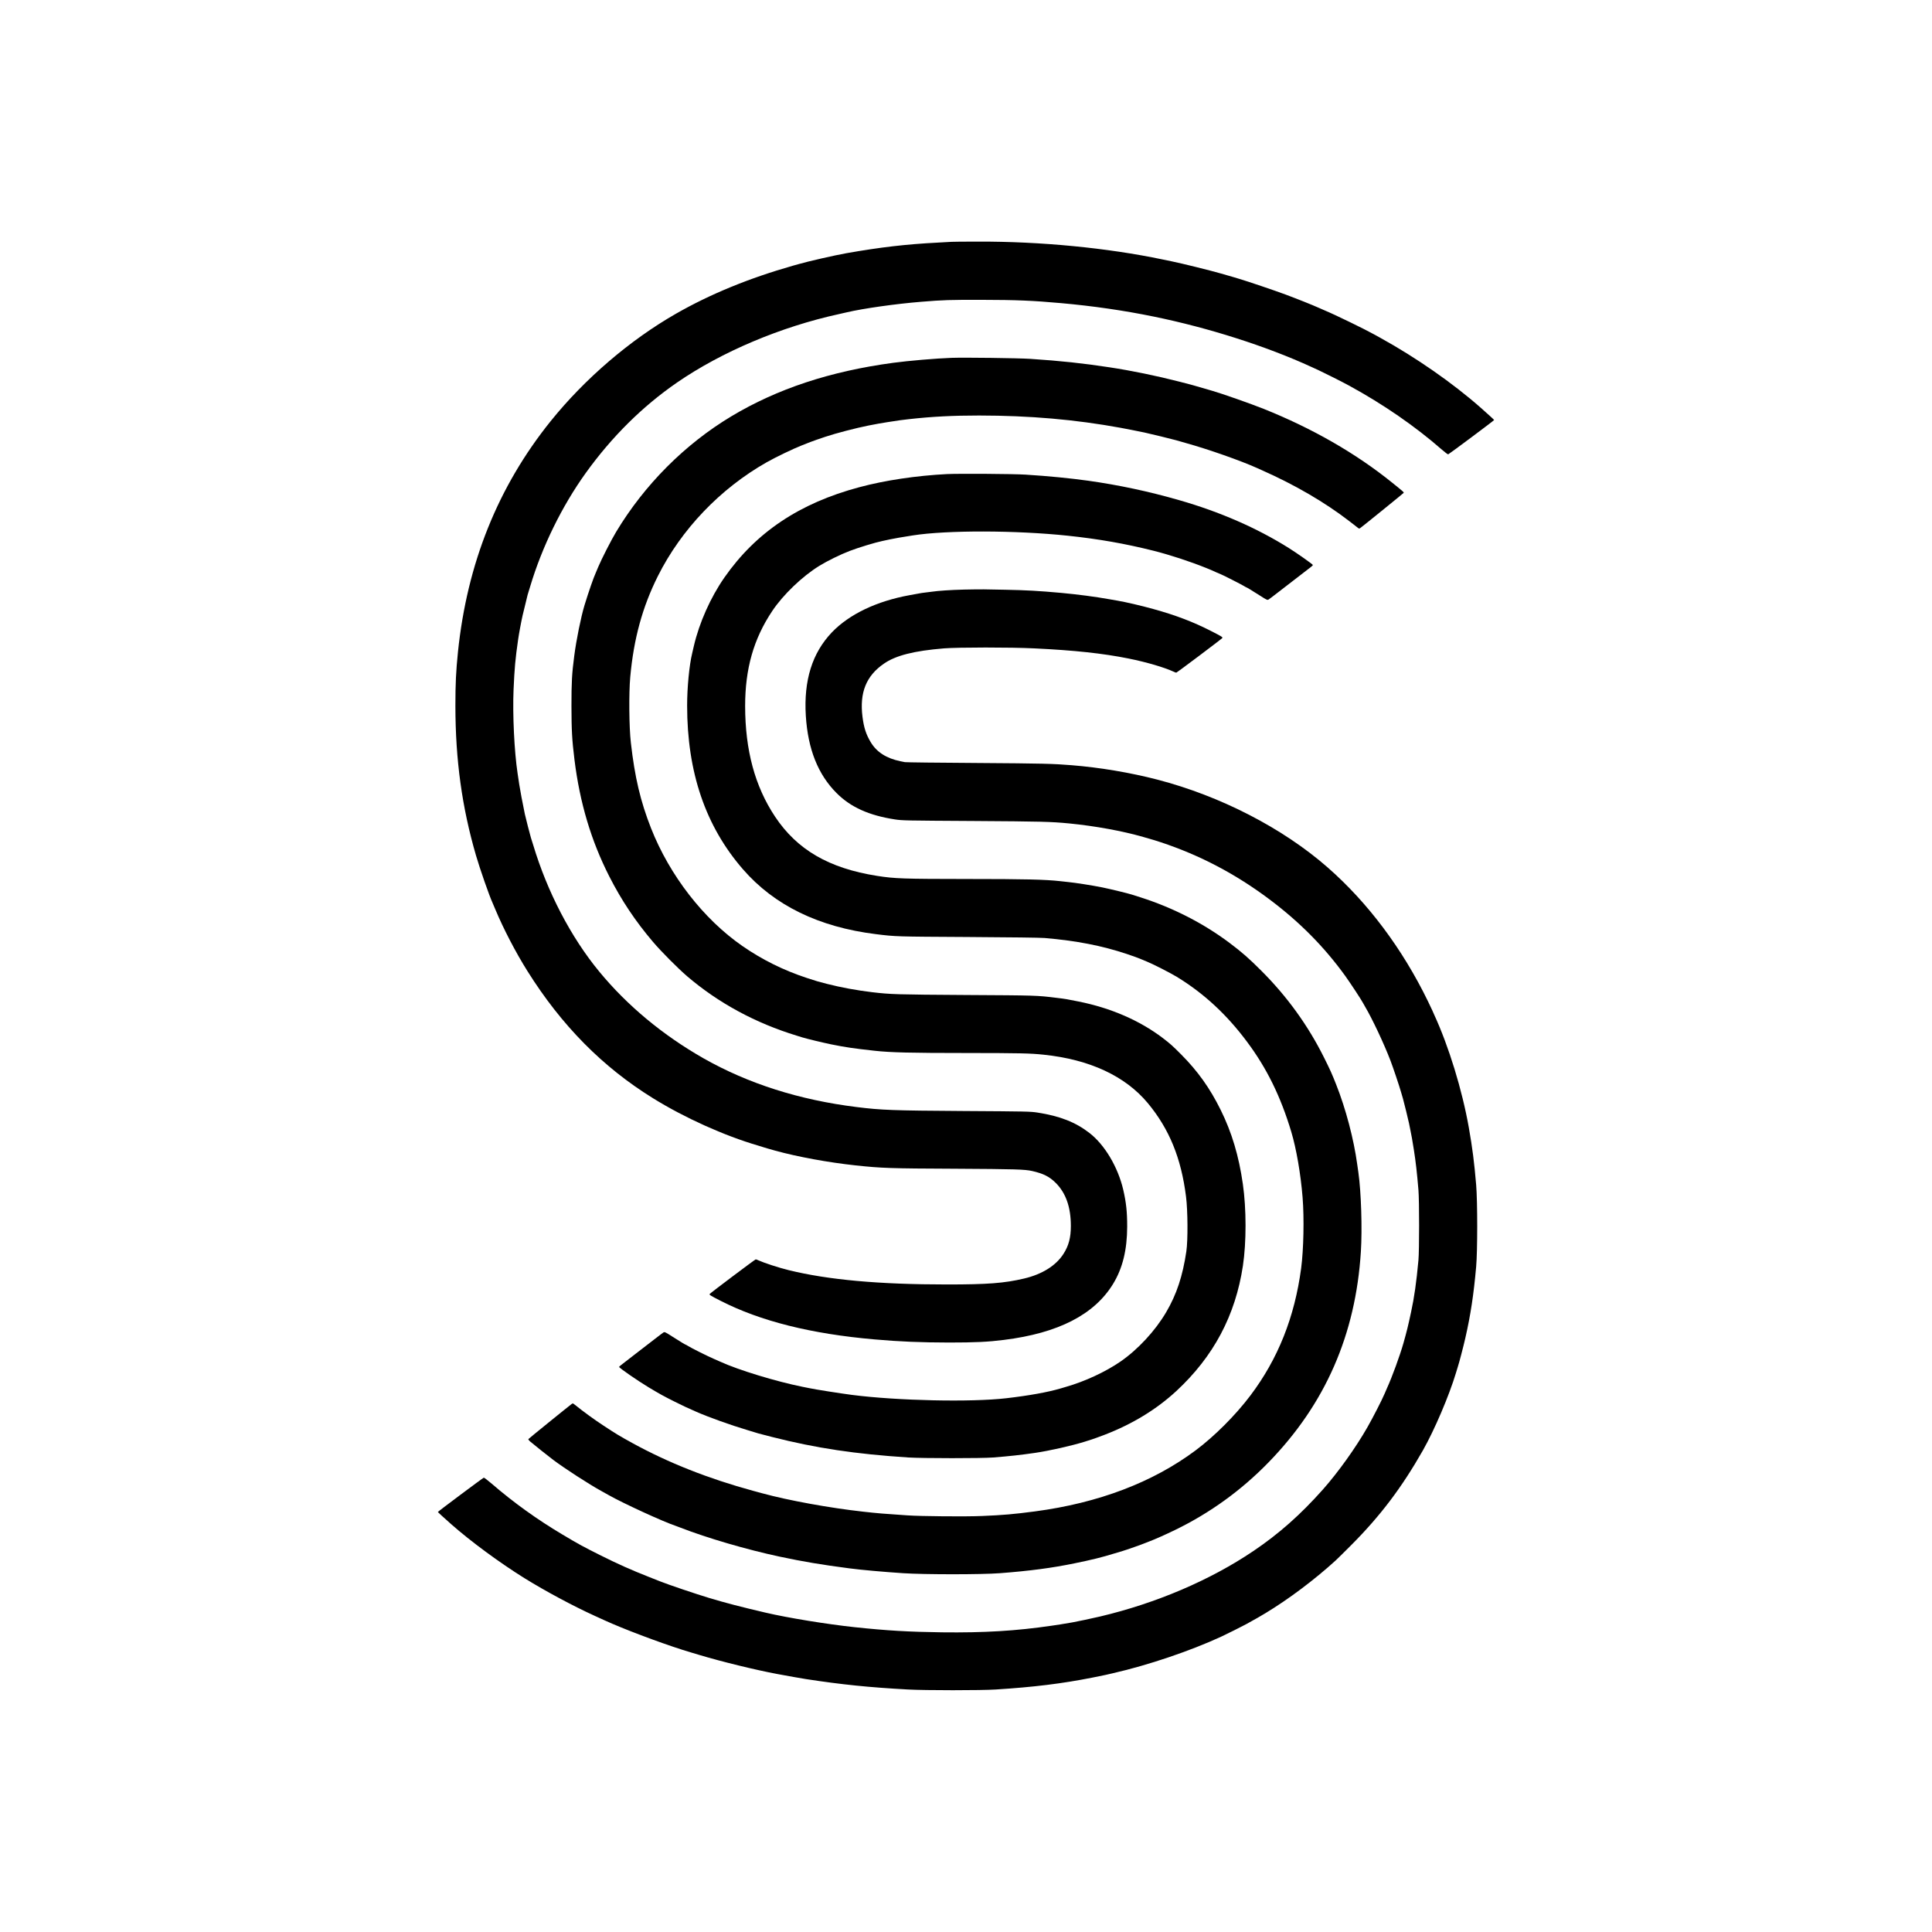
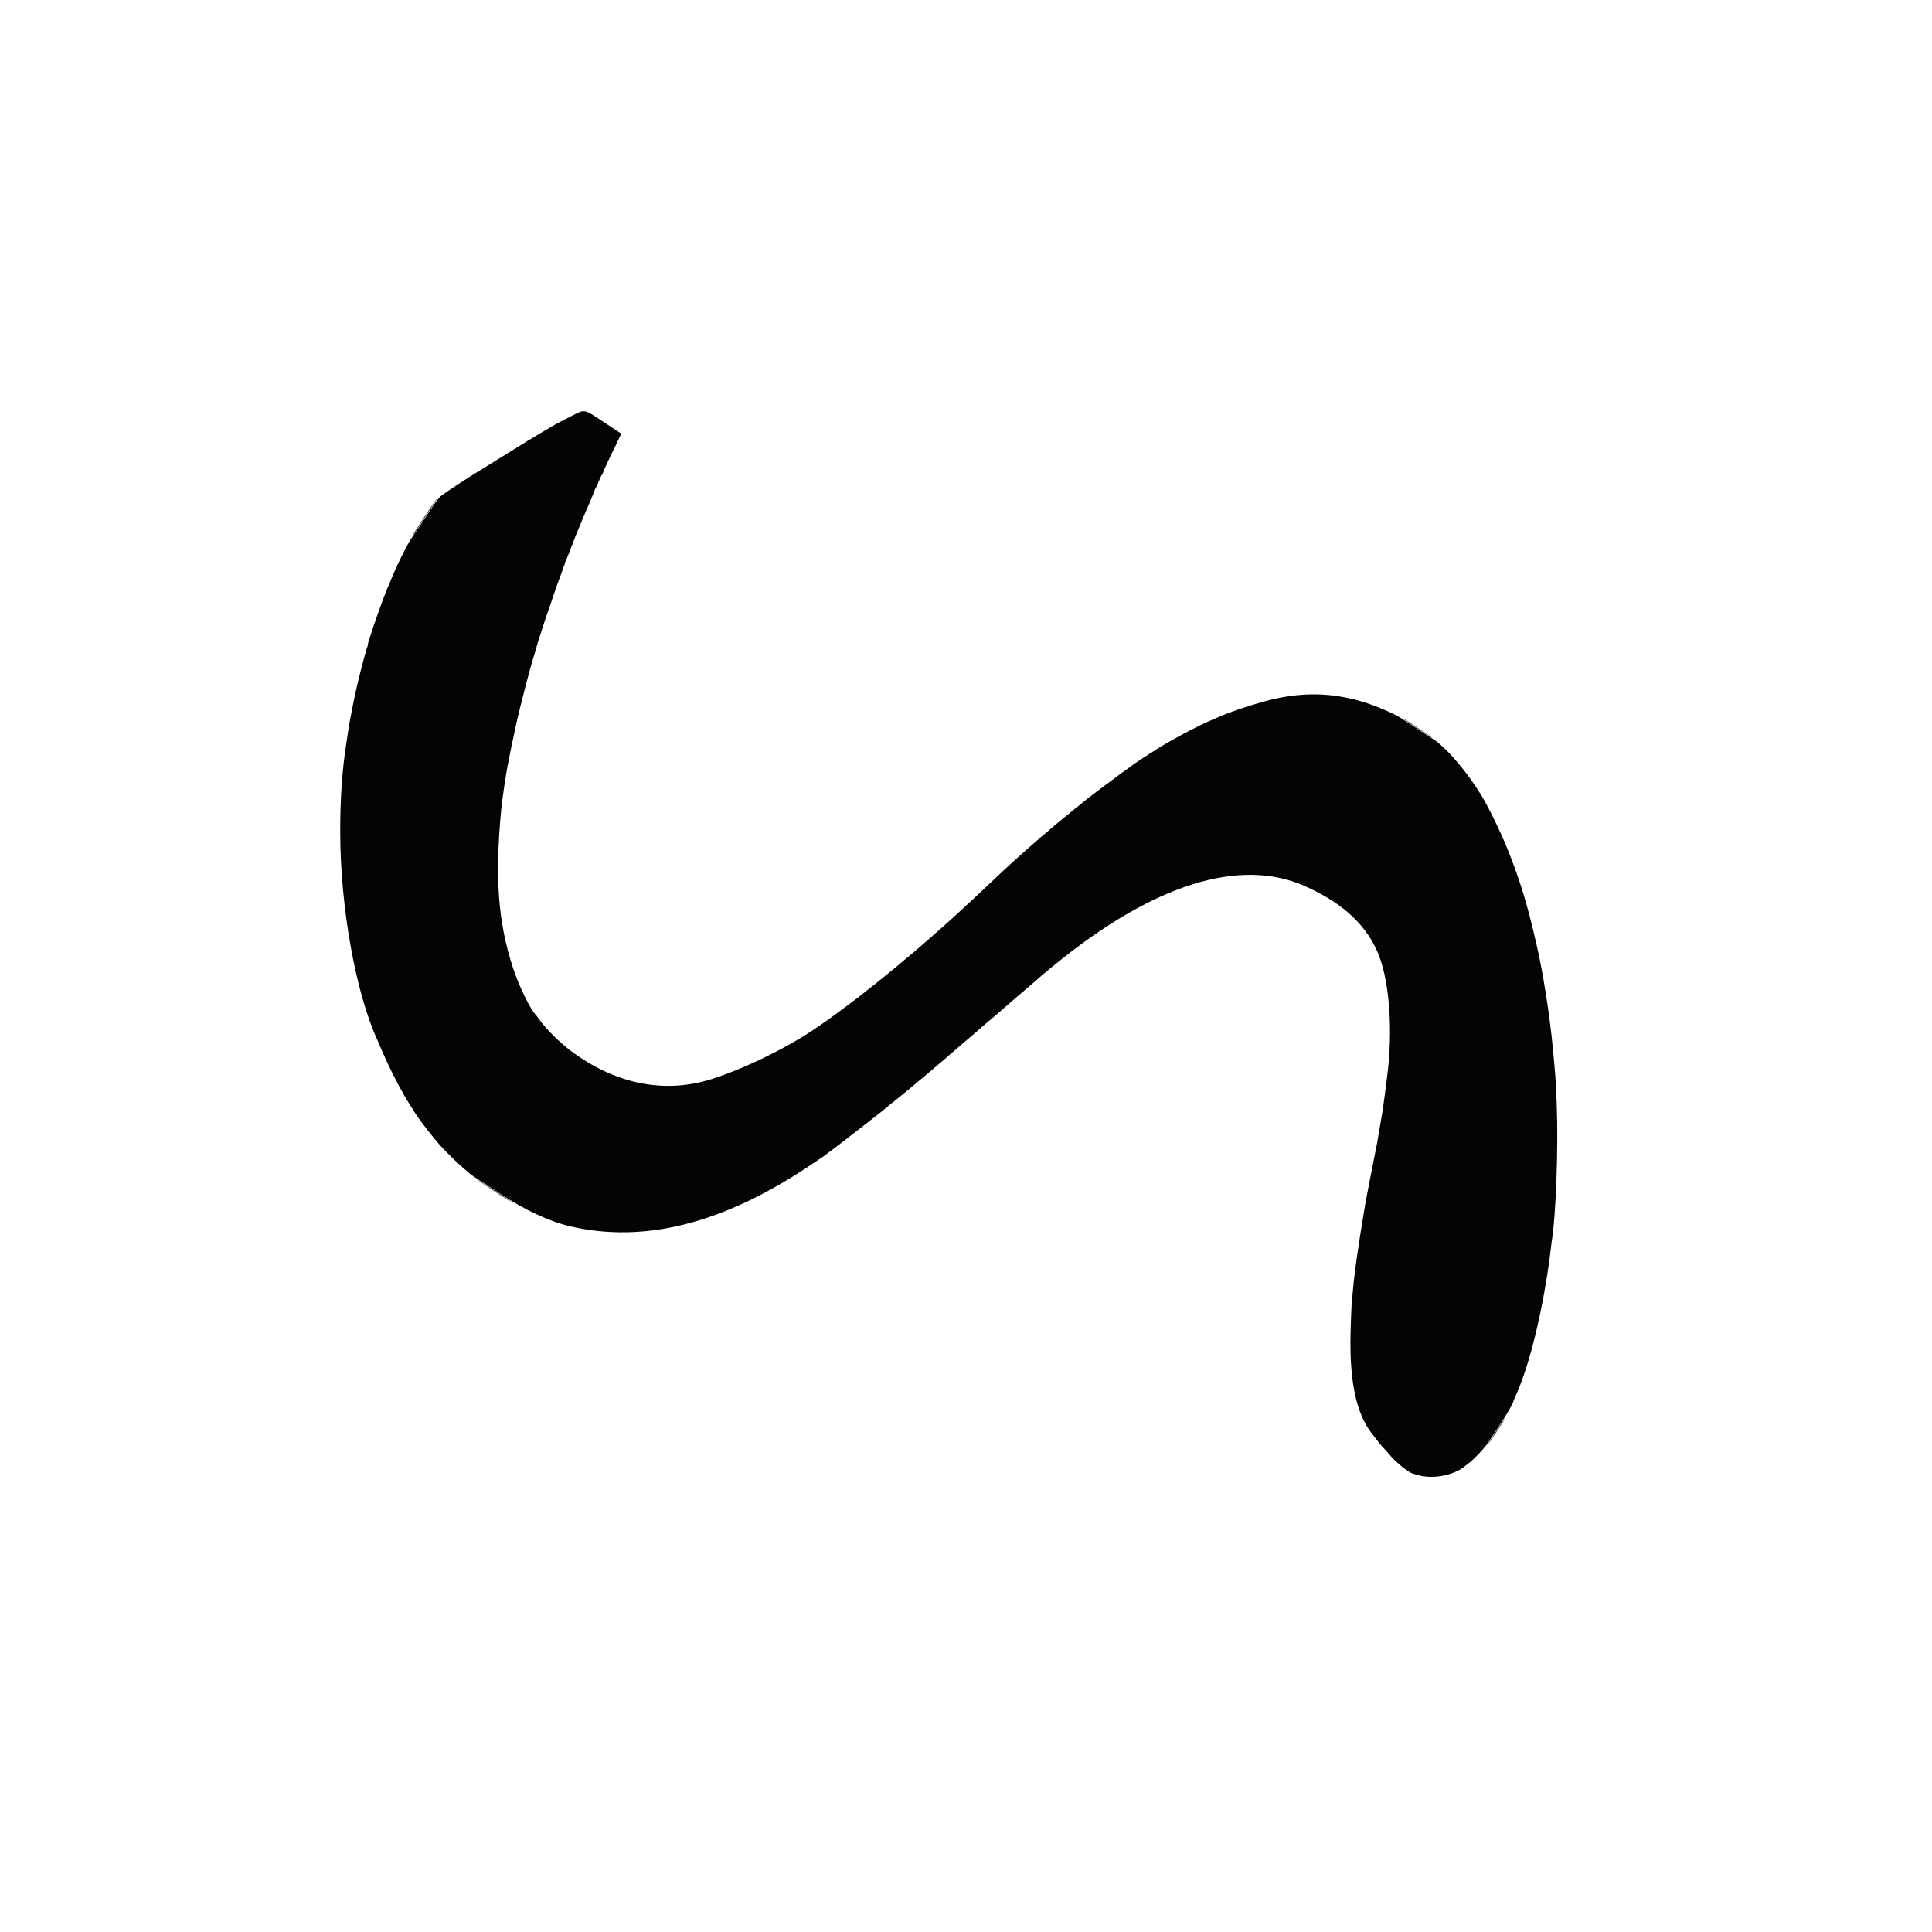
- <svg xmlns="http://www.w3.org/2000/svg" version="1.0" width="3464pt" height="3464pt" viewBox="0 0 3464 3464" preserveAspectRatio="xMidYMid meet">
-   <g transform="translate(0,3464) scale(0.1,-0.1)" fill="#000000" stroke="none">
-     <path d="M17060 30304 c-14 -1 -126 -8 -250 -14 -564 -29 -1022 -82 -1635 -190 -195 -34 -695 -148 -855 -195 -25 -7 -70 -20 -100 -28 -791 -225 -1485 -510 -2099 -861 -827 -473 -1635 -1166 -2247 -1926 -946 -1175 -1499 -2552 -1663 -4140 -35 -342 -46 -565 -46 -965 1 -971 117 -1817 370 -2685 67 -231 240 -728 295 -845 5 -11 28 -65 51 -120 145 -347 365 -771 575 -1105 611 -975 1348 -1722 2254 -2282 567 -351 1273 -669 1880 -847 41 -13 86 -26 100 -31 22 -8 112 -33 210 -61 399 -110 954 -212 1440 -264 468 -50 621 -55 1785 -60 1074 -6 1252 -11 1382 -41 202 -46 310 -101 423 -214 181 -181 270 -435 270 -771 0 -209 -38 -353 -132 -500 -135 -212 -384 -367 -708 -443 -353 -83 -648 -106 -1381 -106 -1220 0 -2133 83 -2839 257 -181 44 -442 130 -547 178 -17 8 -36 15 -43 15 -12 0 -815 -604 -826 -621 -9 -15 14 -29 196 -122 712 -364 1622 -593 2760 -692 451 -40 829 -55 1335 -56 467 0 702 11 985 47 973 121 1620 453 1957 1004 171 280 252 610 253 1028 0 266 -18 432 -71 662 -95 405 -331 803 -604 1015 -249 194 -532 305 -933 367 -131 20 -188 21 -1322 28 -1274 8 -1480 16 -1920 71 -1028 127 -1946 420 -2745 873 -732 417 -1369 946 -1871 1556 -508 616 -932 1430 -1184 2270 -17 58 -36 116 -41 130 -10 28 -96 364 -109 425 -46 224 -82 414 -100 530 -11 77 -25 167 -30 200 -59 390 -91 1055 -72 1502 17 382 31 546 82 898 14 100 57 330 80 430 32 136 83 345 90 370 6 17 26 84 46 150 213 713 569 1439 996 2034 469 652 1016 1194 1638 1623 800 551 1862 1000 2905 1227 55 12 118 26 140 32 295 69 882 152 1330 188 404 33 502 36 1090 35 621 -1 907 -13 1420 -59 571 -51 1128 -132 1660 -241 988 -202 2027 -534 2828 -903 37 -17 97 -45 135 -62 106 -49 416 -205 537 -271 613 -334 1187 -730 1664 -1147 58 -51 110 -90 117 -87 20 8 824 608 823 615 0 5 -103 99 -242 222 -499 440 -1161 901 -1802 1254 -38 21 -86 47 -105 58 -162 91 -708 357 -890 432 -36 15 -83 35 -105 46 -104 47 -373 155 -590 236 -198 74 -692 241 -835 283 -41 12 -86 25 -100 30 -25 8 -56 17 -225 65 -210 60 -695 180 -890 220 -33 7 -105 22 -160 33 -993 208 -2191 324 -3310 320 -247 0 -461 -2 -475 -4z" />
-     <path d="M17060 28224 c-277 -10 -773 -52 -1045 -89 -1130 -152 -2079 -466 -2900 -958 -835 -501 -1558 -1226 -2067 -2072 -87 -144 -264 -491 -322 -630 -20 -49 -41 -99 -46 -110 -38 -81 -124 -329 -201 -580 -62 -206 -146 -616 -183 -905 -42 -320 -50 -469 -50 -900 1 -440 10 -600 54 -961 96 -773 298 -1452 625 -2094 216 -425 468 -803 784 -1174 146 -172 449 -476 611 -615 562 -480 1225 -839 1965 -1065 39 -12 84 -26 100 -31 77 -24 362 -93 518 -125 256 -52 400 -73 782 -115 281 -31 643 -40 1640 -40 965 -1 1148 -5 1385 -30 828 -86 1466 -383 1871 -870 384 -464 597 -983 684 -1675 32 -249 35 -783 6 -980 -66 -444 -174 -772 -362 -1092 -196 -334 -506 -669 -819 -885 -267 -184 -634 -355 -975 -453 -33 -9 -80 -23 -105 -31 -225 -66 -562 -127 -969 -174 -633 -73 -1945 -45 -2766 60 -214 28 -653 97 -760 120 -22 4 -78 16 -125 25 -474 95 -1150 301 -1475 450 -16 7 -73 32 -125 55 -115 50 -396 191 -450 225 -22 14 -42 25 -45 25 -7 0 -93 52 -244 148 -121 78 -135 84 -155 72 -11 -7 -77 -56 -146 -110 -69 -53 -226 -175 -350 -270 -124 -95 -242 -187 -262 -203 -21 -16 -38 -32 -38 -35 1 -18 327 -244 526 -364 201 -121 270 -159 474 -261 160 -80 191 -94 385 -180 218 -96 620 -240 910 -326 94 -28 184 -56 200 -61 17 -5 130 -35 250 -65 788 -200 1489 -305 2440 -367 256 -16 1317 -17 1525 0 298 24 482 44 745 82 252 36 655 127 890 200 55 18 113 36 129 41 31 9 128 45 236 86 494 190 926 454 1280 781 669 620 1060 1355 1195 2247 63 422 63 1020 -1 1465 -72 505 -198 926 -398 1330 -193 390 -408 692 -709 995 -152 153 -197 193 -332 296 -413 313 -929 537 -1510 653 -214 43 -224 45 -390 65 -355 44 -359 44 -1625 51 -1253 8 -1348 11 -1680 50 -271 32 -561 85 -815 150 -153 39 -184 48 -360 106 -417 137 -802 328 -1155 573 -697 483 -1303 1264 -1637 2111 -190 483 -292 914 -362 1535 -32 277 -37 887 -11 1175 62 687 219 1258 495 1810 420 839 1118 1569 1952 2042 163 92 474 242 628 302 66 26 136 53 155 61 39 15 171 62 266 93 186 63 557 159 774 202 183 35 202 39 335 60 226 35 257 40 395 55 413 46 785 65 1255 65 910 -1 1719 -71 2540 -221 148 -28 230 -44 425 -84 94 -20 509 -121 570 -139 25 -8 97 -28 160 -46 408 -113 995 -319 1294 -454 17 -8 58 -26 91 -41 585 -260 1116 -569 1555 -907 63 -48 129 -100 147 -114 32 -26 33 -26 57 -8 88 67 766 617 772 626 8 12 1 18 -201 181 -656 530 -1436 977 -2310 1327 -228 91 -749 274 -910 320 -22 6 -60 17 -85 25 -245 72 -323 94 -510 141 -408 105 -865 199 -1255 258 -478 73 -878 116 -1425 152 -221 14 -1174 26 -1410 18z" />
-     <path d="M16980 26140 c-550 -28 -1114 -112 -1575 -236 -1071 -286 -1852 -809 -2417 -1619 -248 -356 -451 -811 -548 -1230 -11 -49 -25 -108 -30 -130 -52 -214 -90 -613 -90 -936 0 -1196 329 -2161 1000 -2934 563 -648 1360 -1037 2385 -1164 355 -44 356 -44 1640 -51 788 -5 1300 -11 1385 -18 571 -49 1025 -137 1475 -287 105 -35 226 -79 260 -95 11 -5 61 -26 110 -46 117 -49 405 -196 524 -268 482 -294 893 -673 1257 -1161 357 -477 605 -982 797 -1621 90 -301 168 -751 202 -1174 30 -371 18 -937 -26 -1270 -117 -878 -416 -1627 -910 -2281 -267 -354 -645 -732 -984 -985 -769 -573 -1740 -942 -2880 -1093 -370 -49 -576 -67 -944 -82 -290 -13 -1094 -6 -1341 11 -444 30 -519 36 -790 66 -606 67 -1345 202 -1810 329 -30 8 -107 29 -170 46 -796 217 -1515 501 -2155 852 -238 131 -289 161 -530 320 -173 114 -349 242 -512 373 -32 26 -33 26 -57 8 -88 -67 -766 -617 -772 -626 -4 -6 8 -23 27 -40 88 -74 324 -262 418 -333 205 -154 643 -438 866 -560 28 -16 84 -47 127 -71 267 -151 991 -483 1208 -554 14 -5 50 -18 80 -30 477 -186 1193 -395 1779 -520 430 -91 745 -144 1251 -210 211 -28 617 -64 965 -87 379 -25 1407 -25 1730 0 537 41 932 93 1340 177 306 62 495 109 715 177 63 19 131 39 150 45 57 16 356 121 395 139 11 5 50 20 87 34 88 32 300 127 458 204 624 303 1188 711 1675 1212 1017 1045 1561 2287 1655 3778 26 408 5 1071 -45 1421 -3 19 -12 82 -20 140 -62 456 -205 998 -378 1435 -77 195 -107 262 -220 488 -286 573 -662 1093 -1122 1552 -219 220 -355 338 -567 497 -468 352 -1015 632 -1593 817 -71 23 -143 45 -160 51 -75 24 -394 101 -530 129 -179 36 -486 84 -610 96 -33 3 -98 10 -145 16 -269 30 -631 39 -1660 39 -1153 1 -1308 6 -1625 56 -863 136 -1434 468 -1830 1064 -360 543 -534 1188 -535 1980 0 672 152 1205 486 1705 194 291 537 620 843 809 143 88 376 203 546 268 153 59 465 154 585 178 25 5 86 18 135 29 79 17 217 41 410 71 609 96 1853 93 2780 -5 558 -59 1027 -142 1535 -269 293 -74 655 -192 950 -311 73 -29 74 -30 183 -79 44 -20 81 -36 84 -36 9 0 363 -180 403 -205 22 -14 42 -25 45 -25 7 0 93 -52 244 -148 121 -78 135 -84 155 -72 11 7 77 56 146 110 69 53 226 175 350 270 124 95 242 187 263 203 20 16 37 32 37 36 0 12 -289 216 -435 307 -571 358 -1235 648 -1965 857 -543 156 -1076 270 -1630 348 -322 45 -722 84 -1120 109 -212 14 -1195 20 -1410 10z" />
-     <path d="M17285 24069 c-241 -6 -463 -21 -585 -39 -36 -5 -90 -12 -120 -15 -30 -3 -77 -10 -105 -16 -27 -5 -102 -18 -165 -30 -594 -108 -1083 -342 -1395 -667 -352 -369 -506 -859 -467 -1495 37 -597 218 -1053 552 -1387 253 -253 579 -400 1047 -472 132 -20 189 -21 1403 -28 1226 -8 1388 -12 1722 -44 465 -46 954 -135 1328 -243 186 -53 228 -66 315 -95 702 -233 1339 -568 1943 -1021 542 -406 984 -852 1361 -1374 92 -128 292 -432 321 -489 8 -16 24 -45 36 -64 125 -210 338 -661 456 -970 45 -118 155 -445 188 -560 12 -41 28 -95 35 -120 14 -45 99 -393 108 -440 3 -14 14 -70 25 -125 22 -106 32 -159 62 -350 34 -216 55 -400 82 -720 16 -189 16 -1088 0 -1260 -36 -393 -75 -668 -132 -930 -56 -261 -75 -338 -139 -565 -63 -219 -200 -596 -291 -795 -10 -22 -29 -68 -44 -102 -45 -108 -211 -432 -310 -605 -209 -366 -524 -806 -796 -1113 -404 -454 -792 -798 -1250 -1106 -772 -521 -1739 -934 -2745 -1172 -123 -30 -420 -92 -505 -107 -193 -33 -249 -42 -370 -59 -634 -93 -1211 -127 -1960 -118 -596 8 -991 31 -1565 92 -503 54 -1191 166 -1595 260 -446 104 -725 177 -1005 261 -255 77 -734 239 -885 299 -19 8 -111 44 -205 81 -322 127 -560 233 -875 391 -302 151 -383 195 -670 366 -461 274 -886 580 -1276 917 -71 61 -134 108 -140 106 -21 -8 -824 -608 -823 -615 0 -5 103 -99 242 -222 347 -306 868 -690 1312 -966 373 -231 870 -498 1255 -673 63 -29 144 -65 180 -82 327 -150 947 -385 1400 -530 52 -16 115 -36 140 -43 25 -8 92 -28 150 -45 409 -123 1014 -271 1410 -345 179 -34 423 -76 515 -91 640 -98 1125 -148 1825 -186 310 -17 1309 -17 1575 0 679 43 1186 105 1730 213 110 22 218 44 240 49 22 5 81 19 130 30 628 143 1385 399 1940 655 99 46 383 188 450 225 193 107 243 135 345 197 414 250 875 596 1255 942 33 30 161 156 285 281 521 523 903 1029 1282 1695 209 369 470 981 593 1390 14 50 30 101 35 115 19 54 100 364 133 510 94 411 150 781 194 1280 25 281 25 1165 0 1465 -34 405 -68 668 -131 1025 -119 675 -361 1463 -622 2028 -19 41 -34 75 -34 77 0 2 -35 75 -77 162 -458 942 -1080 1772 -1803 2404 -804 703 -1919 1277 -3050 1571 -481 125 -1027 217 -1535 258 -329 27 -518 32 -1700 40 -693 4 -1273 11 -1290 15 -16 3 -52 11 -80 16 -252 52 -426 163 -534 343 -84 141 -122 259 -147 455 -54 434 66 732 383 951 212 148 542 231 1078 275 259 20 1187 21 1618 0 717 -34 1233 -90 1687 -181 324 -65 644 -159 817 -239 17 -8 36 -15 43 -15 12 0 815 604 826 621 9 15 -14 29 -196 122 -323 166 -641 287 -1040 397 -226 63 -482 122 -646 151 -32 5 -97 17 -144 25 -257 46 -564 86 -865 114 -399 36 -628 49 -1000 56 -148 2 -322 5 -385 7 -63 1 -223 -1 -355 -4z" />
+ <svg xmlns="http://www.w3.org/2000/svg" id="svg" version="1.1" width="400" height="400" viewBox="0, 0, 400,400">
+   <g id="svgg">
+     <path id="path0" d="M118.167 86.215 C 116.837 86.882,115.375 87.644,114.917 87.908 C 113.281 88.852,109.573 91.055,109.000 91.424 C 108.679 91.631,106.992 92.679,105.250 93.753 C 103.508 94.828,101.821 95.873,101.500 96.076 C 101.179 96.278,99.904 97.067,98.667 97.829 C 96.427 99.207,93.413 101.182,91.667 102.415 C 90.888 102.965,90.449 103.525,88.750 106.139 C 87.650 107.831,86.287 109.868,85.722 110.664 C 85.156 111.461,84.579 112.369,84.439 112.681 C 84.299 112.994,84.070 113.438,83.930 113.667 C 83.790 113.896,83.500 114.458,83.286 114.917 C 83.072 115.375,82.814 115.900,82.713 116.083 C 82.284 116.864,80.652 120.619,80.702 120.711 C 80.714 120.733,80.619 120.938,80.492 121.167 C 80.366 121.396,80.253 121.621,80.242 121.667 C 80.231 121.712,80.128 121.975,80.013 122.250 C 79.309 123.930,77.115 130.118,76.763 131.417 C 76.738 131.508,76.641 131.771,76.547 132.000 C 76.387 132.389,76.134 133.390,76.147 133.578 C 76.151 133.624,76.039 133.982,75.899 134.373 C 75.760 134.764,75.272 136.546,74.815 138.333 C 73.917 141.842,73.309 144.573,72.754 147.583 C 72.704 147.858,72.593 148.421,72.507 148.833 C 72.422 149.246,72.234 150.371,72.090 151.333 C 71.945 152.296,71.758 153.533,71.673 154.083 C 70.825 159.600,70.435 165.307,70.437 172.167 C 70.441 187.721,73.631 205.562,78.170 215.417 C 78.255 215.600,78.657 216.537,79.064 217.500 C 80.217 220.226,82.174 224.170,83.629 226.697 C 84.204 227.697,84.716 228.519,86.214 230.846 C 87.072 232.178,89.799 235.676,91.121 237.139 C 92.512 238.678,95.090 241.169,96.412 242.250 C 96.748 242.525,97.199 242.910,97.415 243.105 C 97.631 243.300,98.282 243.746,98.862 244.096 C 99.442 244.445,101.492 245.778,103.417 247.058 C 108.630 250.524,113.763 252.915,118.162 253.925 C 133.329 257.410,149.422 253.390,167.075 241.708 C 168.812 240.558,170.312 239.551,170.408 239.470 C 170.505 239.390,170.996 239.022,171.500 238.654 C 173.056 237.517,173.275 237.349,177.910 233.745 C 182.240 230.377,182.977 229.794,183.394 229.407 C 183.498 229.311,184.369 228.606,185.330 227.842 C 186.290 227.078,187.707 225.920,188.478 225.268 C 189.249 224.616,190.184 223.836,190.556 223.534 C 191.325 222.910,192.799 221.667,193.069 221.415 C 193.169 221.322,193.698 220.872,194.246 220.415 C 195.107 219.697,195.843 219.063,196.567 218.417 C 196.669 218.325,197.278 217.800,197.918 217.251 C 198.559 216.701,199.168 216.176,199.271 216.084 C 199.374 215.992,199.815 215.617,200.251 215.250 C 200.687 214.883,201.203 214.445,201.397 214.275 C 201.591 214.106,202.125 213.643,202.583 213.246 C 203.042 212.850,203.642 212.328,203.917 212.087 C 204.192 211.845,204.705 211.408,205.057 211.116 C 205.409 210.823,205.859 210.445,206.057 210.275 C 207.560 208.988,208.275 208.371,208.594 208.083 C 209.199 207.538,209.829 206.994,211.585 205.501 C 212.501 204.722,213.332 204.010,213.433 203.918 C 213.534 203.825,214.053 203.375,214.587 202.917 C 215.121 202.458,215.639 202.007,215.738 201.913 C 215.836 201.819,216.929 200.914,218.167 199.901 C 238.704 183.087,256.682 177.425,270.250 183.497 C 278.262 187.083,283.233 191.807,285.587 198.076 C 287.750 203.832,288.394 213.847,287.186 222.917 C 287.088 223.650,286.966 224.625,286.915 225.083 C 286.864 225.542,286.751 226.404,286.664 227.000 C 286.577 227.596,286.465 228.421,286.415 228.833 C 286.364 229.246,286.289 229.771,286.248 230.000 C 286.206 230.229,286.137 230.642,286.094 230.917 C 285.963 231.762,285.350 235.342,285.095 236.753 C 284.963 237.488,284.593 239.363,284.274 240.920 C 283.955 242.476,283.653 244.012,283.603 244.333 C 283.553 244.654,283.366 245.629,283.187 246.500 C 283.009 247.371,282.817 248.383,282.761 248.750 C 282.704 249.117,282.549 250.017,282.415 250.750 C 282.165 252.124,281.093 259.000,280.921 260.333 C 280.868 260.746,280.754 261.608,280.667 262.250 C 280.316 264.849,280.169 266.155,280.066 267.583 C 280.007 268.408,279.936 269.123,279.909 269.171 C 279.846 269.283,279.667 273.613,279.609 276.417 C 279.412 285.948,280.815 292.597,283.866 296.583 C 285.474 298.685,286.125 299.490,286.491 299.833 C 286.736 300.063,287.248 300.632,287.629 301.100 C 288.973 302.747,291.597 304.879,292.574 305.116 C 292.671 305.139,293.162 305.278,293.667 305.424 C 296.669 306.294,301.067 305.440,303.278 303.558 C 303.477 303.388,303.852 303.100,304.111 302.917 C 305.102 302.217,307.512 299.639,308.192 298.552 C 308.582 297.928,309.655 296.292,310.576 294.917 C 311.962 292.848,313.333 290.448,313.333 290.092 C 313.333 290.047,313.532 289.576,313.775 289.047 C 316.325 283.485,318.794 273.980,320.410 263.500 C 320.664 261.850,320.993 259.421,321.076 258.582 C 321.130 258.031,321.206 257.394,321.244 257.165 C 322.143 251.845,322.663 237.539,322.293 228.329 C 322.099 223.507,322.044 222.734,321.489 216.917 C 320.836 210.078,319.514 201.650,318.168 195.750 C 316.237 187.289,314.766 182.426,312.165 175.917 C 310.547 171.866,307.618 165.952,306.210 163.892 C 306.032 163.630,305.668 163.079,305.402 162.667 C 303.650 159.949,300.444 156.111,298.588 154.511 C 298.315 154.276,297.957 153.950,297.791 153.787 C 297.626 153.624,296.987 153.183,296.370 152.807 C 295.754 152.431,293.998 151.278,292.467 150.245 C 290.936 149.211,289.286 148.178,288.800 147.949 C 284.410 145.877,281.202 144.825,277.333 144.190 C 272.322 143.366,267.102 143.725,261.583 145.272 C 258.221 146.215,254.517 147.474,252.583 148.332 C 252.400 148.414,251.688 148.719,251.000 149.011 C 248.022 150.273,242.968 152.947,239.583 155.049 C 237.930 156.076,234.446 158.368,234.333 158.503 C 234.287 158.558,233.725 158.973,233.083 159.424 C 232.442 159.875,231.842 160.303,231.750 160.374 C 231.658 160.446,231.283 160.727,230.917 161.000 C 230.079 161.623,230.323 161.441,227.580 163.498 C 226.299 164.460,225.213 165.289,225.167 165.341 C 225.121 165.392,224.521 165.879,223.833 166.423 C 222.415 167.544,222.043 167.845,221.773 168.087 C 221.669 168.181,220.983 168.741,220.250 169.331 C 219.517 169.922,218.879 170.445,218.833 170.494 C 218.787 170.543,218.300 170.957,217.750 171.415 C 217.200 171.872,216.666 172.326,216.563 172.424 C 216.460 172.521,216.059 172.859,215.673 173.175 C 215.287 173.491,214.728 173.975,214.431 174.250 C 213.966 174.680,213.420 175.161,211.436 176.888 C 210.791 177.449,208.272 179.744,207.653 180.333 C 207.317 180.654,206.005 181.892,204.738 183.083 C 203.472 184.275,202.158 185.512,201.819 185.833 C 201.480 186.154,200.507 187.054,199.657 187.833 C 198.807 188.612,197.870 189.475,197.574 189.750 C 197.279 190.025,196.748 190.507,196.394 190.821 C 196.040 191.135,195.408 191.697,194.990 192.071 C 194.572 192.444,193.747 193.172,193.156 193.687 C 189.851 196.574,189.005 197.305,188.354 197.833 C 187.960 198.154,187.475 198.554,187.277 198.723 C 185.999 199.809,185.182 200.486,183.333 201.989 C 182.188 202.920,181.137 203.774,181.000 203.885 C 180.862 203.997,180.450 204.313,180.083 204.586 C 179.717 204.860,179.267 205.220,179.083 205.388 C 178.600 205.829,172.622 210.304,171.250 211.252 C 170.608 211.695,169.746 212.293,169.333 212.580 C 163.360 216.743,154.274 221.215,147.333 223.409 C 137.520 226.511,127.317 224.448,118.083 217.492 C 115.839 215.802,112.893 212.862,111.661 211.083 C 111.343 210.625,111.040 210.213,110.987 210.167 C 109.922 209.240,107.388 204.052,106.186 200.333 C 103.107 190.814,102.440 181.818,103.764 167.667 C 103.812 167.162,103.881 166.563,103.919 166.333 C 103.956 166.104,104.033 165.504,104.088 165.000 C 104.183 164.139,104.749 160.417,104.924 159.500 C 104.968 159.271,105.048 158.826,105.101 158.511 C 105.273 157.489,106.496 151.542,106.749 150.500 C 106.782 150.362,106.924 149.725,107.065 149.083 C 107.553 146.854,109.659 138.658,110.148 137.083 C 110.656 135.449,110.914 134.591,110.937 134.458 C 110.949 134.390,110.973 134.315,110.992 134.292 C 111.010 134.269,111.050 134.122,111.080 133.966 C 111.136 133.675,111.616 132.117,111.788 131.667 C 111.841 131.529,111.903 131.342,111.926 131.250 C 112.064 130.706,113.567 126.166,113.747 125.750 C 113.866 125.475,114.013 125.063,114.075 124.833 C 114.246 124.195,115.836 119.649,116.086 119.083 C 116.208 118.808,116.362 118.363,116.430 118.094 C 116.497 117.826,116.652 117.413,116.775 117.178 C 116.897 116.942,116.998 116.634,116.999 116.492 C 117.000 116.350,117.065 116.162,117.144 116.075 C 117.222 115.988,117.681 114.867,118.163 113.583 C 118.644 112.300,119.150 110.987,119.286 110.667 C 119.422 110.346,119.594 109.933,119.667 109.750 C 119.740 109.567,119.914 109.154,120.053 108.833 C 120.193 108.513,120.455 107.875,120.635 107.417 C 120.816 106.958,121.167 106.133,121.416 105.583 C 121.664 105.033,121.927 104.433,122.000 104.250 C 122.073 104.067,122.246 103.654,122.384 103.333 C 122.838 102.279,123.114 101.586,123.149 101.417 C 123.168 101.325,123.278 101.100,123.394 100.917 C 123.511 100.733,123.781 100.133,123.996 99.583 C 124.211 99.033,124.487 98.465,124.610 98.320 C 124.733 98.175,124.833 97.993,124.833 97.914 C 124.833 97.836,124.993 97.429,125.189 97.011 C 125.385 96.592,125.803 95.688,126.118 95.000 C 126.433 94.313,126.761 93.638,126.847 93.500 C 126.932 93.362,127.048 93.138,127.104 93.000 C 127.161 92.862,127.527 92.083,127.919 91.268 L 128.632 89.787 124.998 87.393 C 120.739 84.587,121.237 84.673,118.167 86.215 " stroke="none" fill="#040404" fill-rule="evenodd" />
+     <path id="path1" d="M90.219 103.542 C 89.881 103.915,85.898 109.919,85.527 110.614 C 85.016 111.574,85.454 111.020,86.625 109.227 C 87.335 108.140,88.527 106.331,89.274 105.208 C 90.021 104.085,90.615 103.167,90.595 103.167 C 90.575 103.167,90.405 103.335,90.219 103.542 M290.667 148.896 C 290.667 149.035,296.524 152.865,296.608 152.781 C 296.662 152.727,294.263 151.113,291.042 149.037 C 290.835 148.904,290.667 148.840,290.667 148.896 M98.672 244.129 C 98.678 244.250,104.653 248.215,105.479 248.645 C 106.431 249.141,105.431 248.432,102.125 246.270 C 100.223 245.025,98.669 244.062,98.672 244.129 M310.083 295.785 C 308.054 298.838,307.838 299.192,308.277 298.750 C 308.684 298.340,311.729 293.673,311.644 293.589 C 311.611 293.556,310.908 294.544,310.083 295.785 " stroke="none" fill="#575757" fill-rule="evenodd" />
+     <path id="path2" d="" stroke="none" fill="#343434" fill-rule="evenodd" />
  </g>
</svg>
